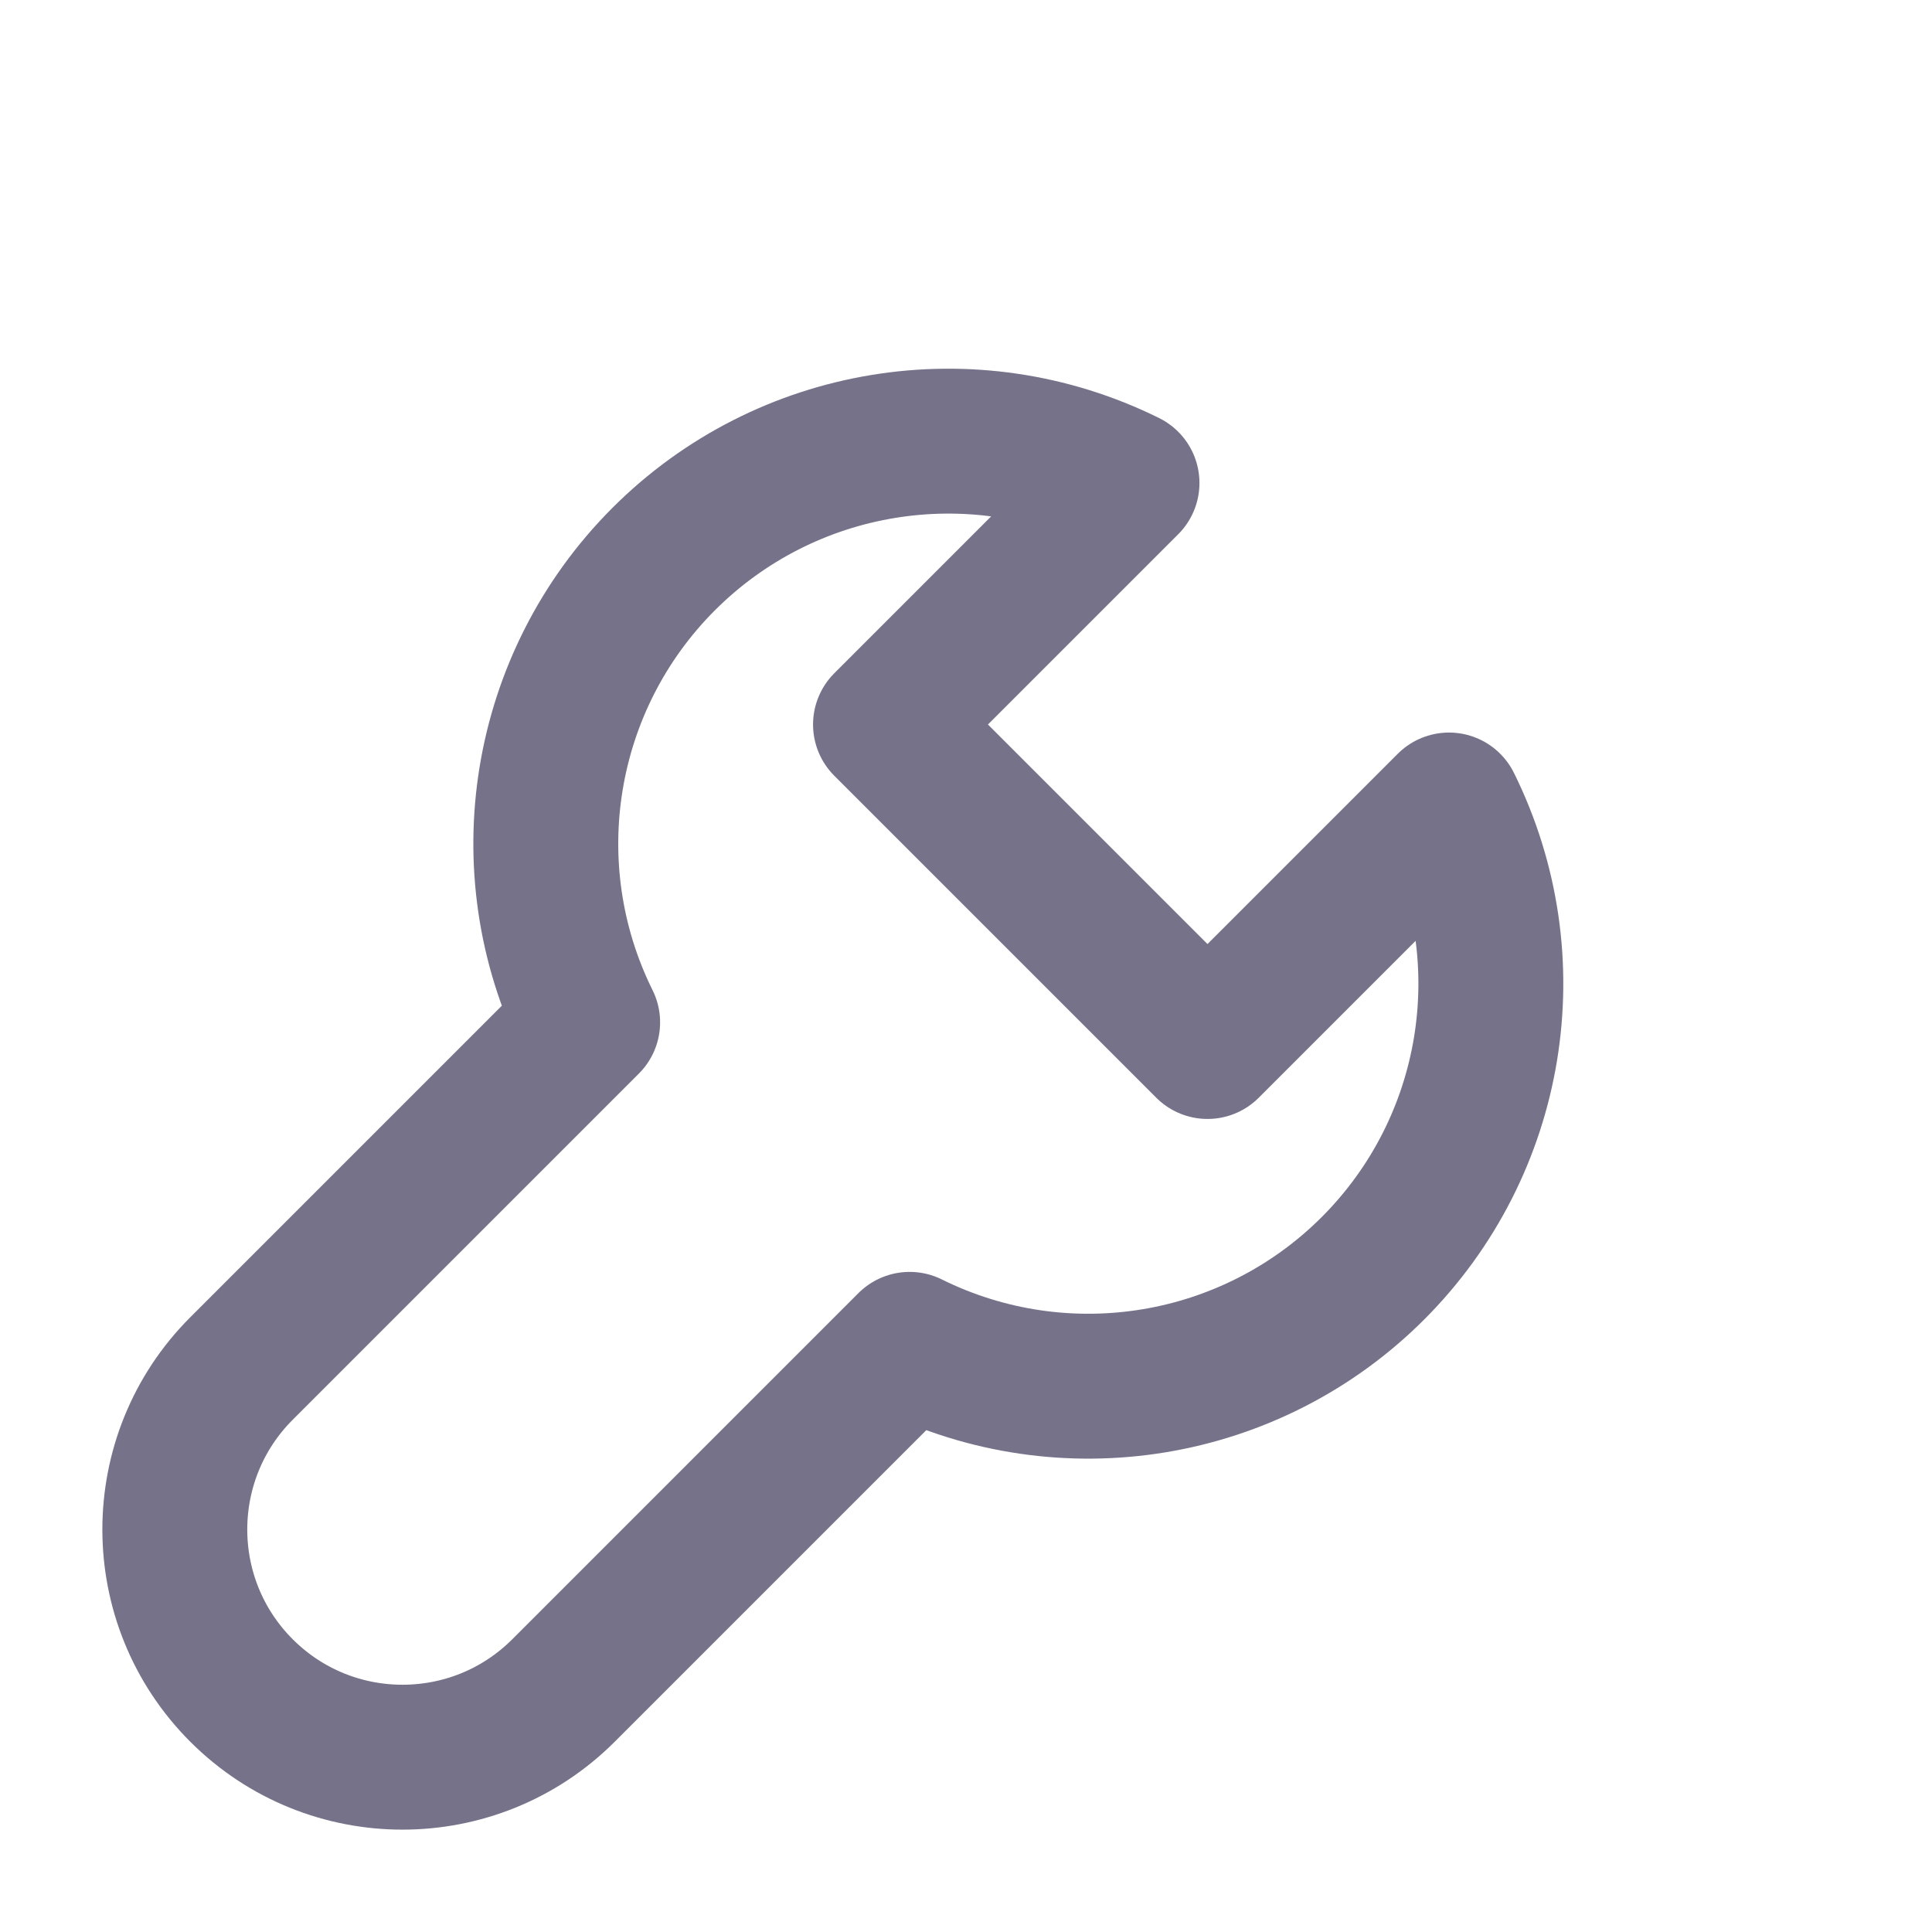
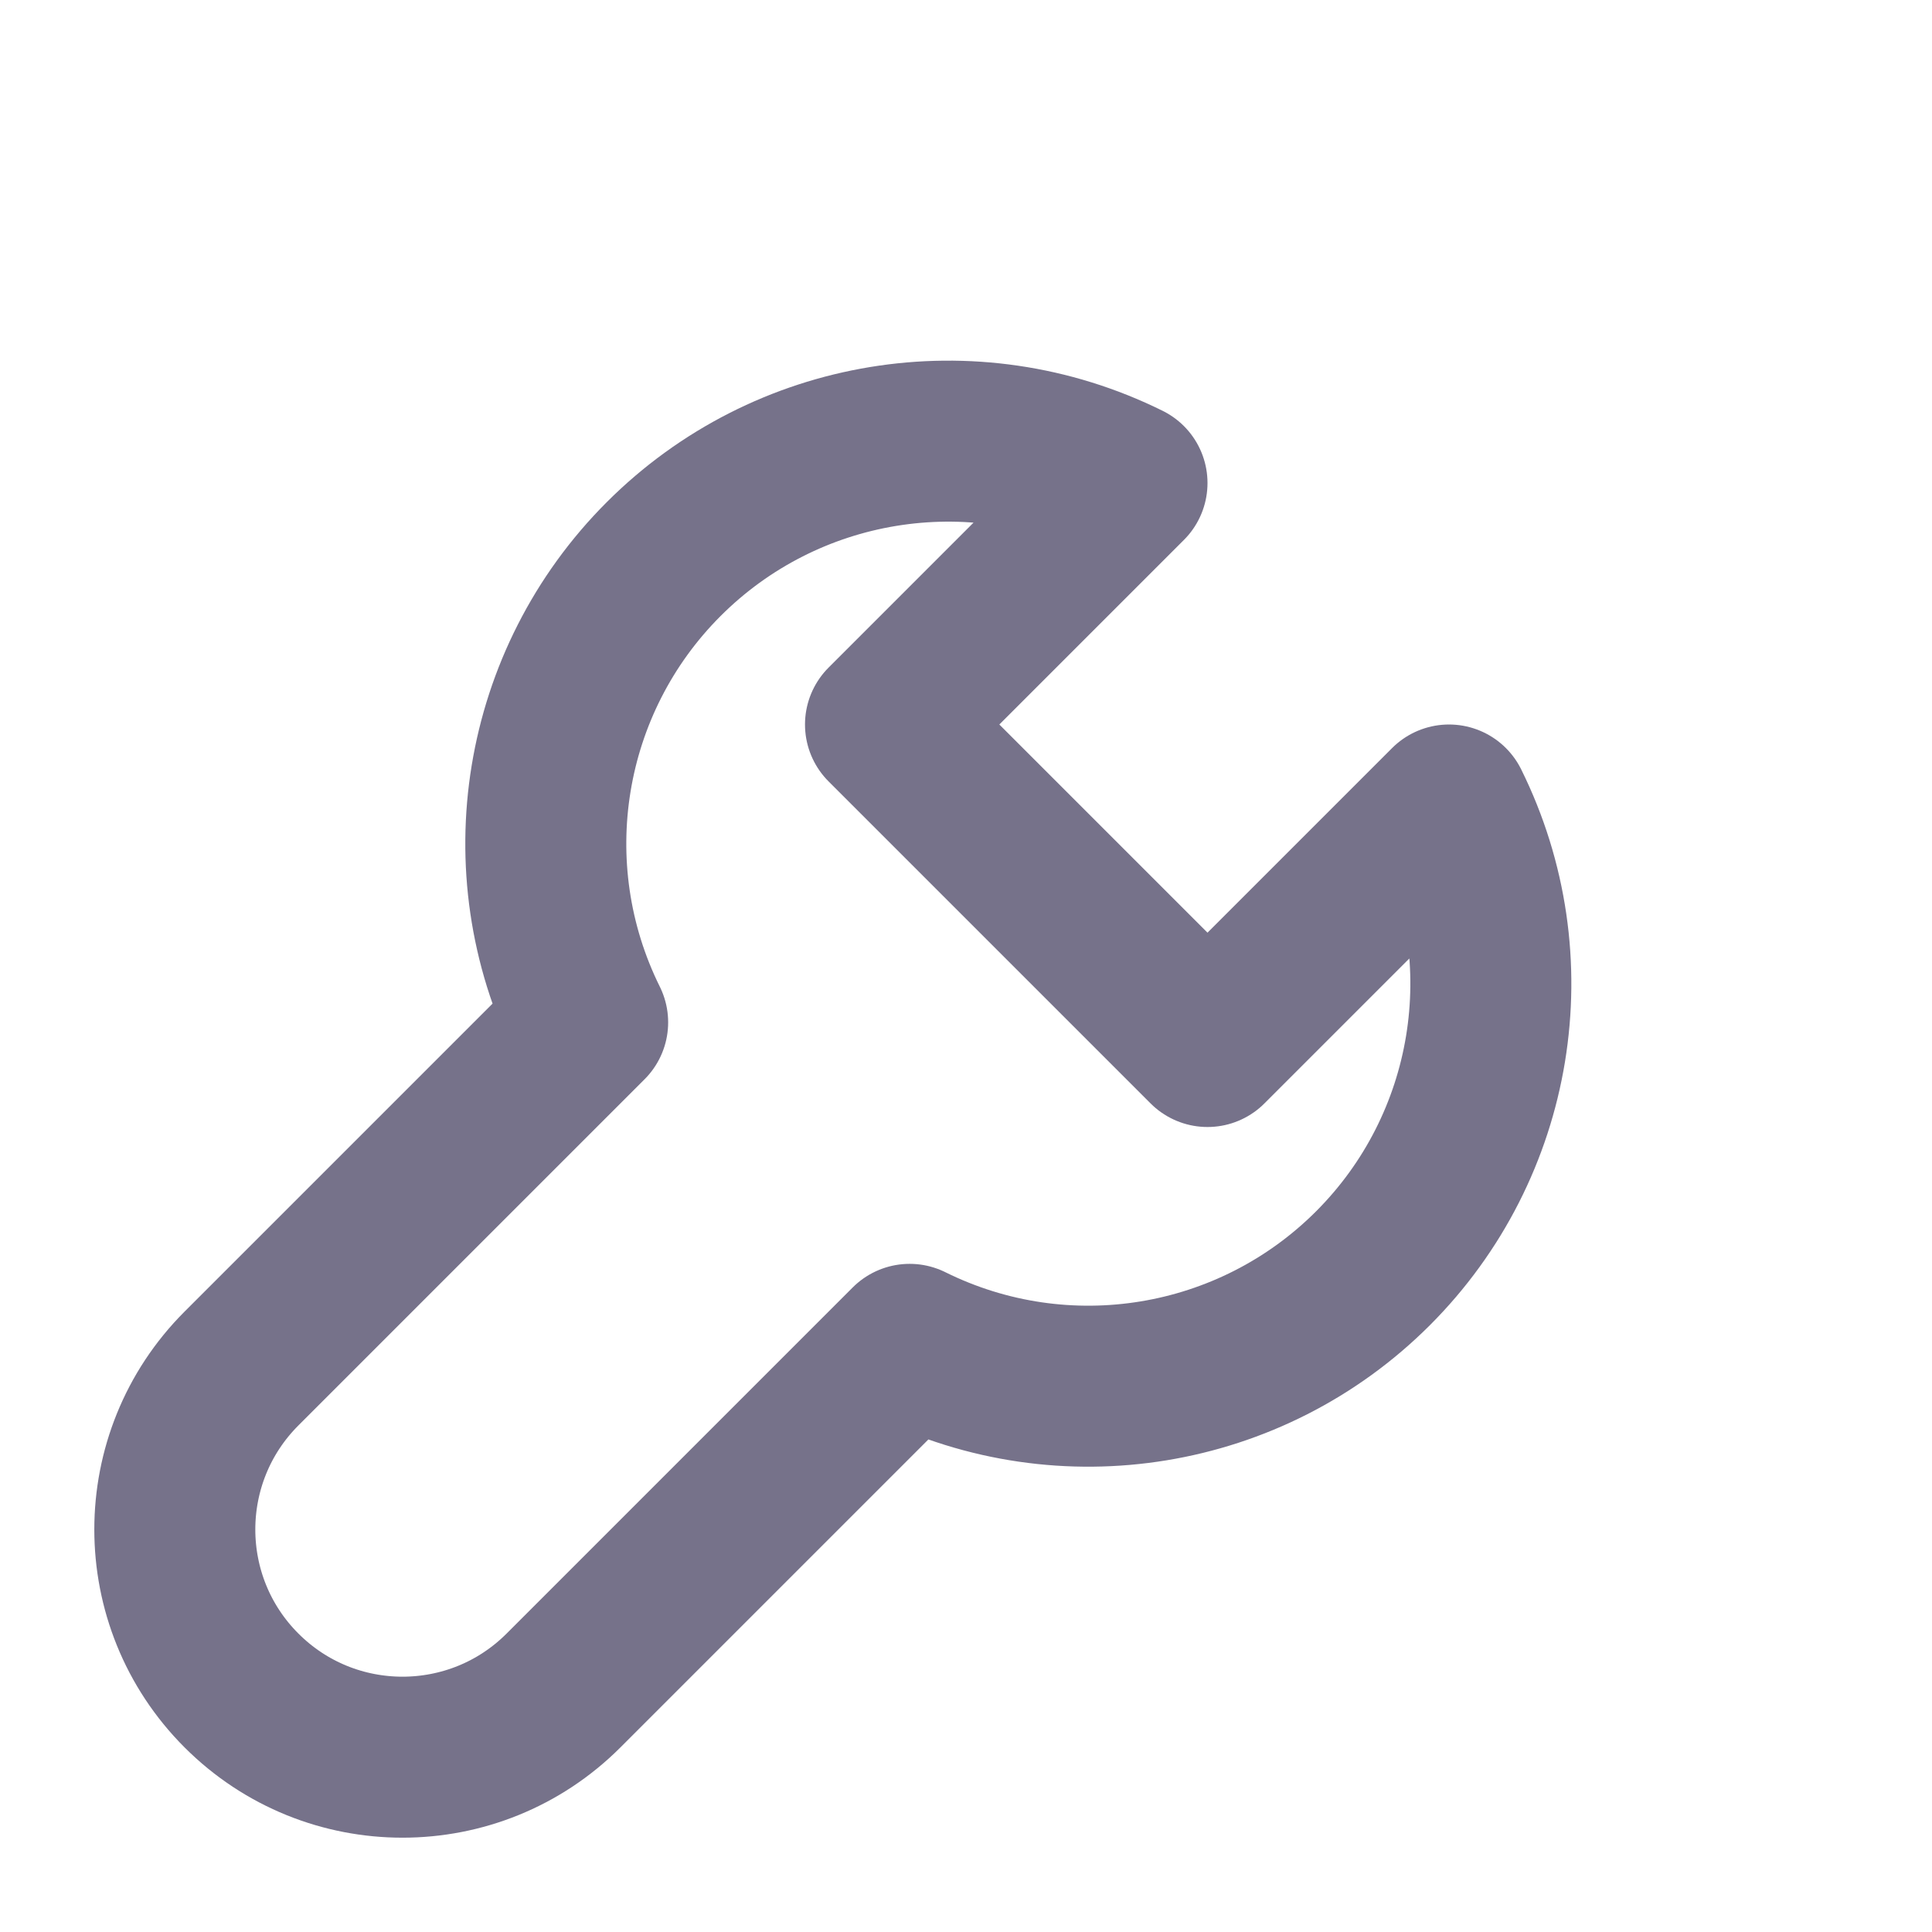
- <svg xmlns="http://www.w3.org/2000/svg" width="24" height="24" viewBox="0 0 24 24" fill="none" stroke="#76728a" stroke-width="1.8" stroke-linecap="round" stroke-linejoin="round">
+ <svg xmlns="http://www.w3.org/2000/svg" width="24" height="24" viewBox="0 0 24 24" fill="none" stroke="#76728a" stroke-width="2" stroke-linecap="round" stroke-linejoin="round">
  <path d="M14 6a5 5 0 0 0-6.7 6.7L3 17a2.8 2.8 0 0 0 4 4l4.3-4.3A5 5 0 0 0 18 10l-3 3-4-4 3-3Z" />
</svg>
